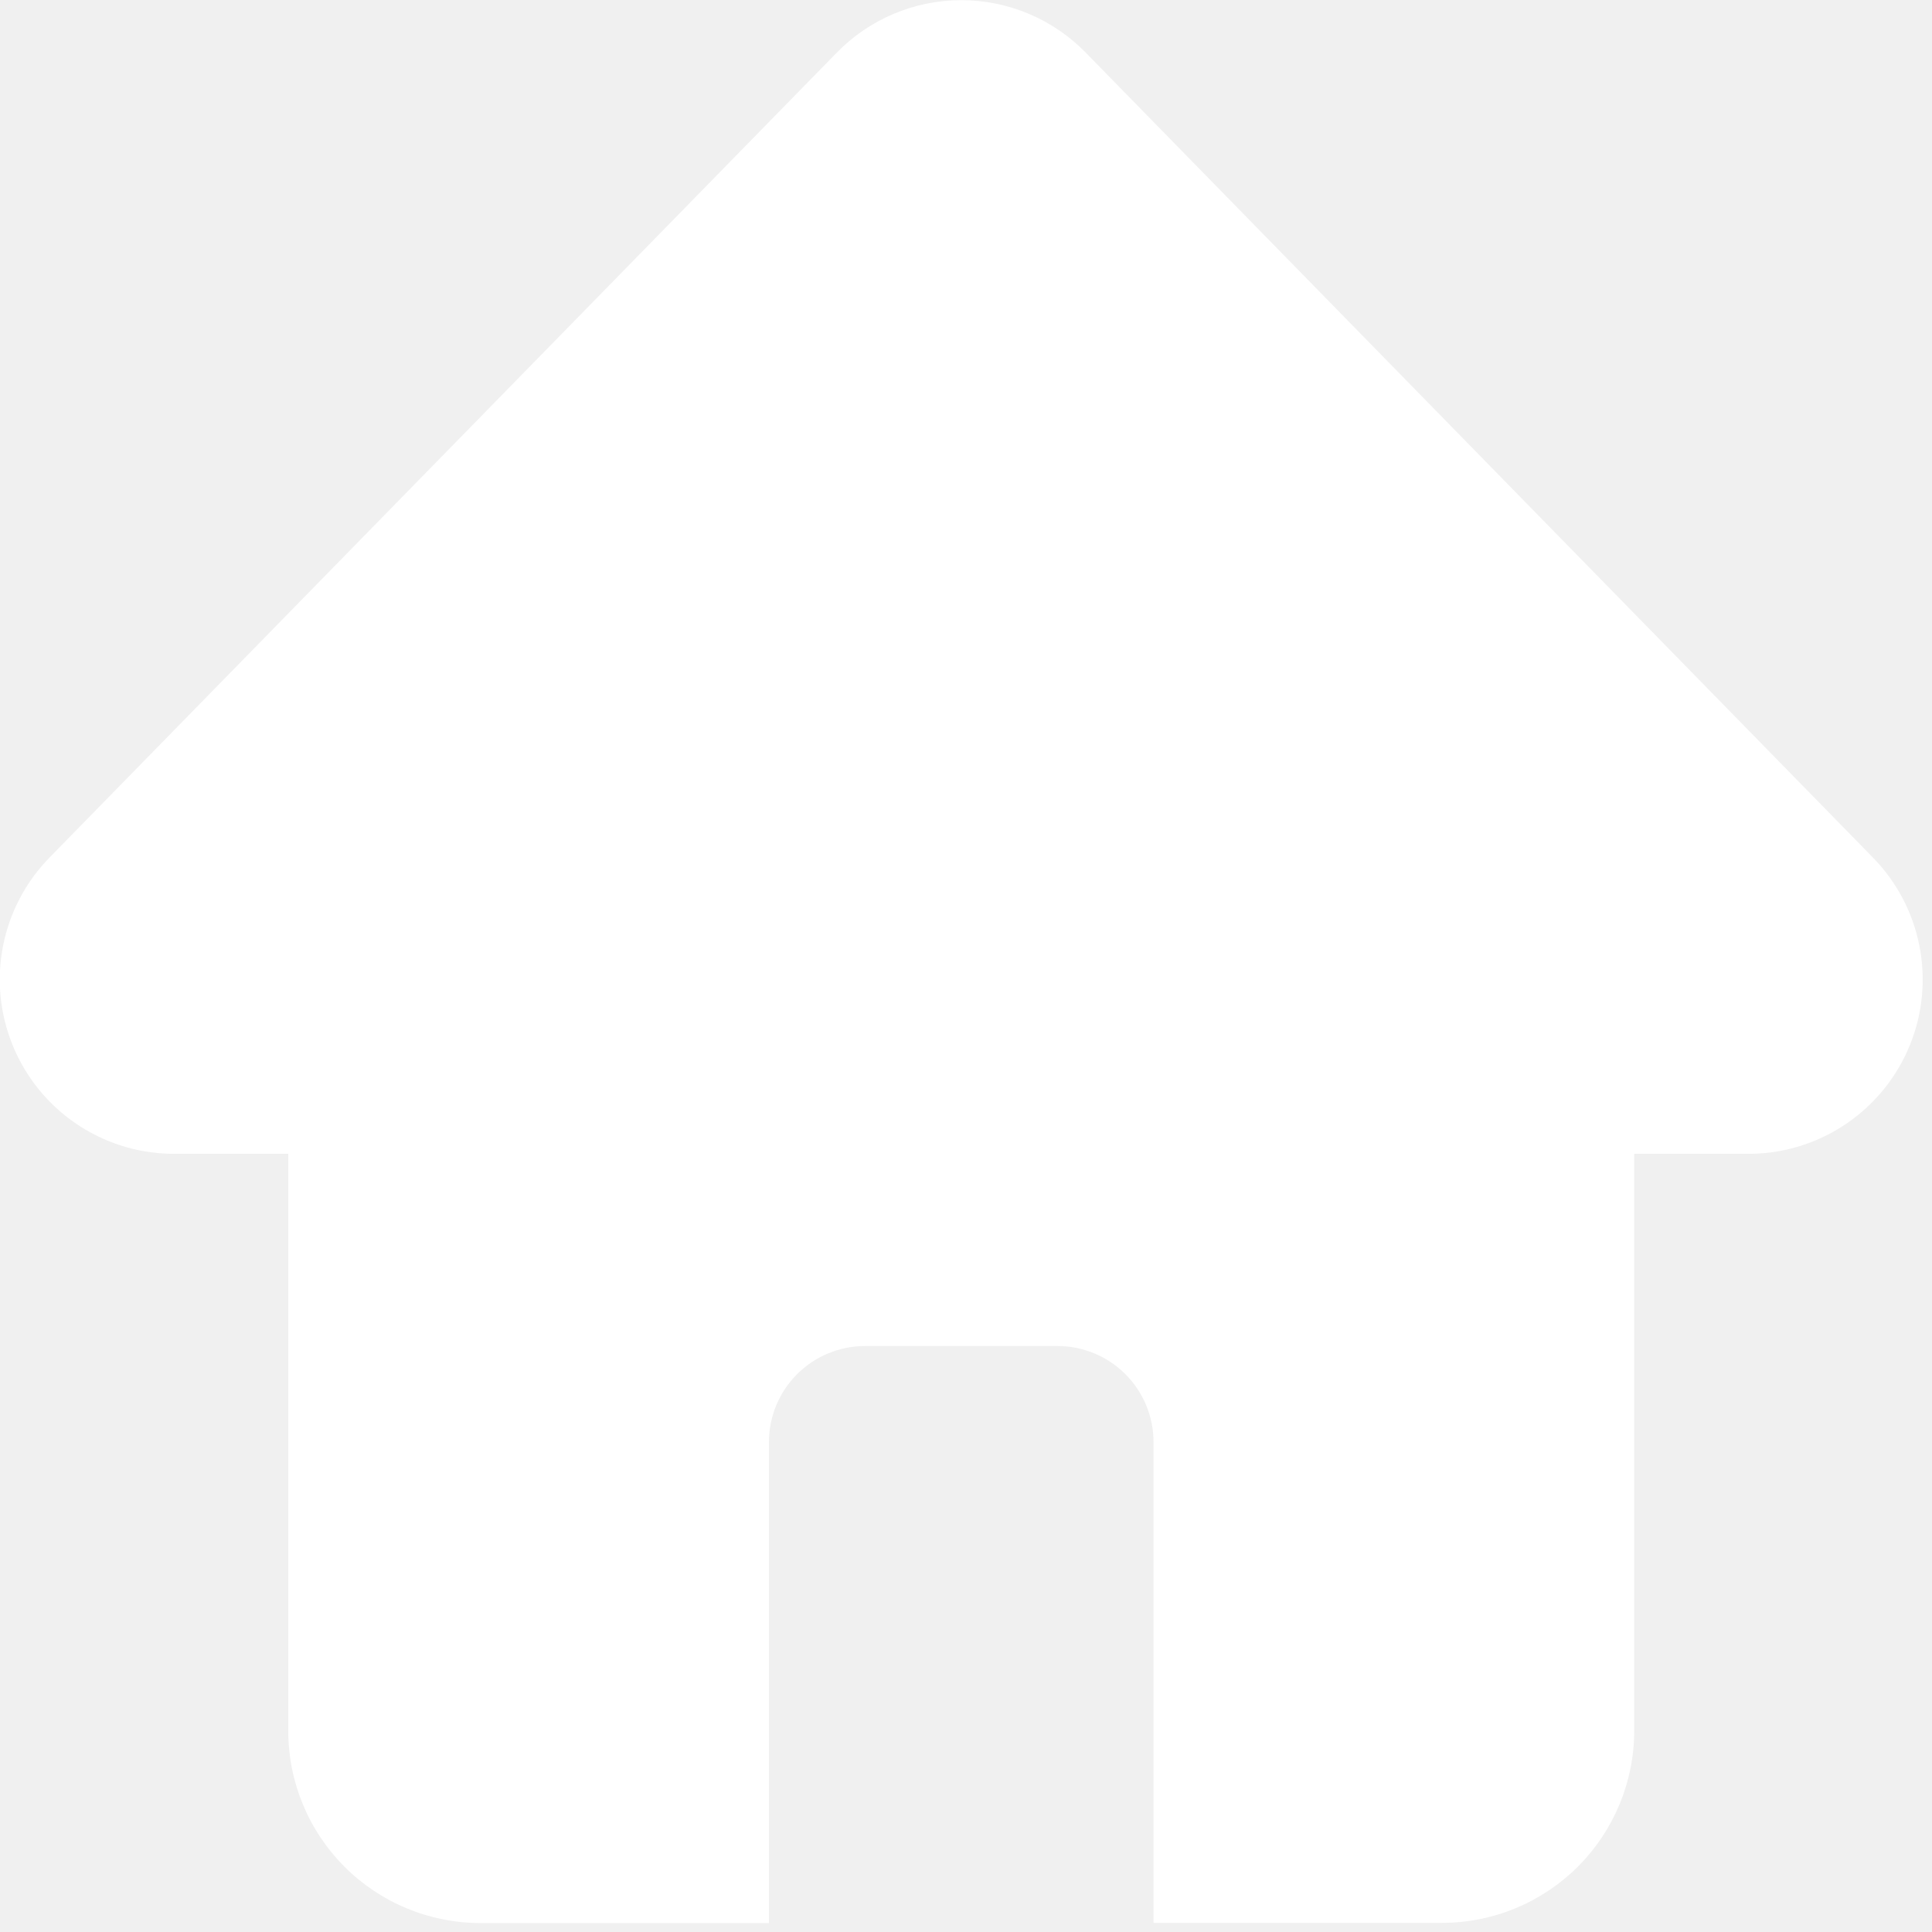
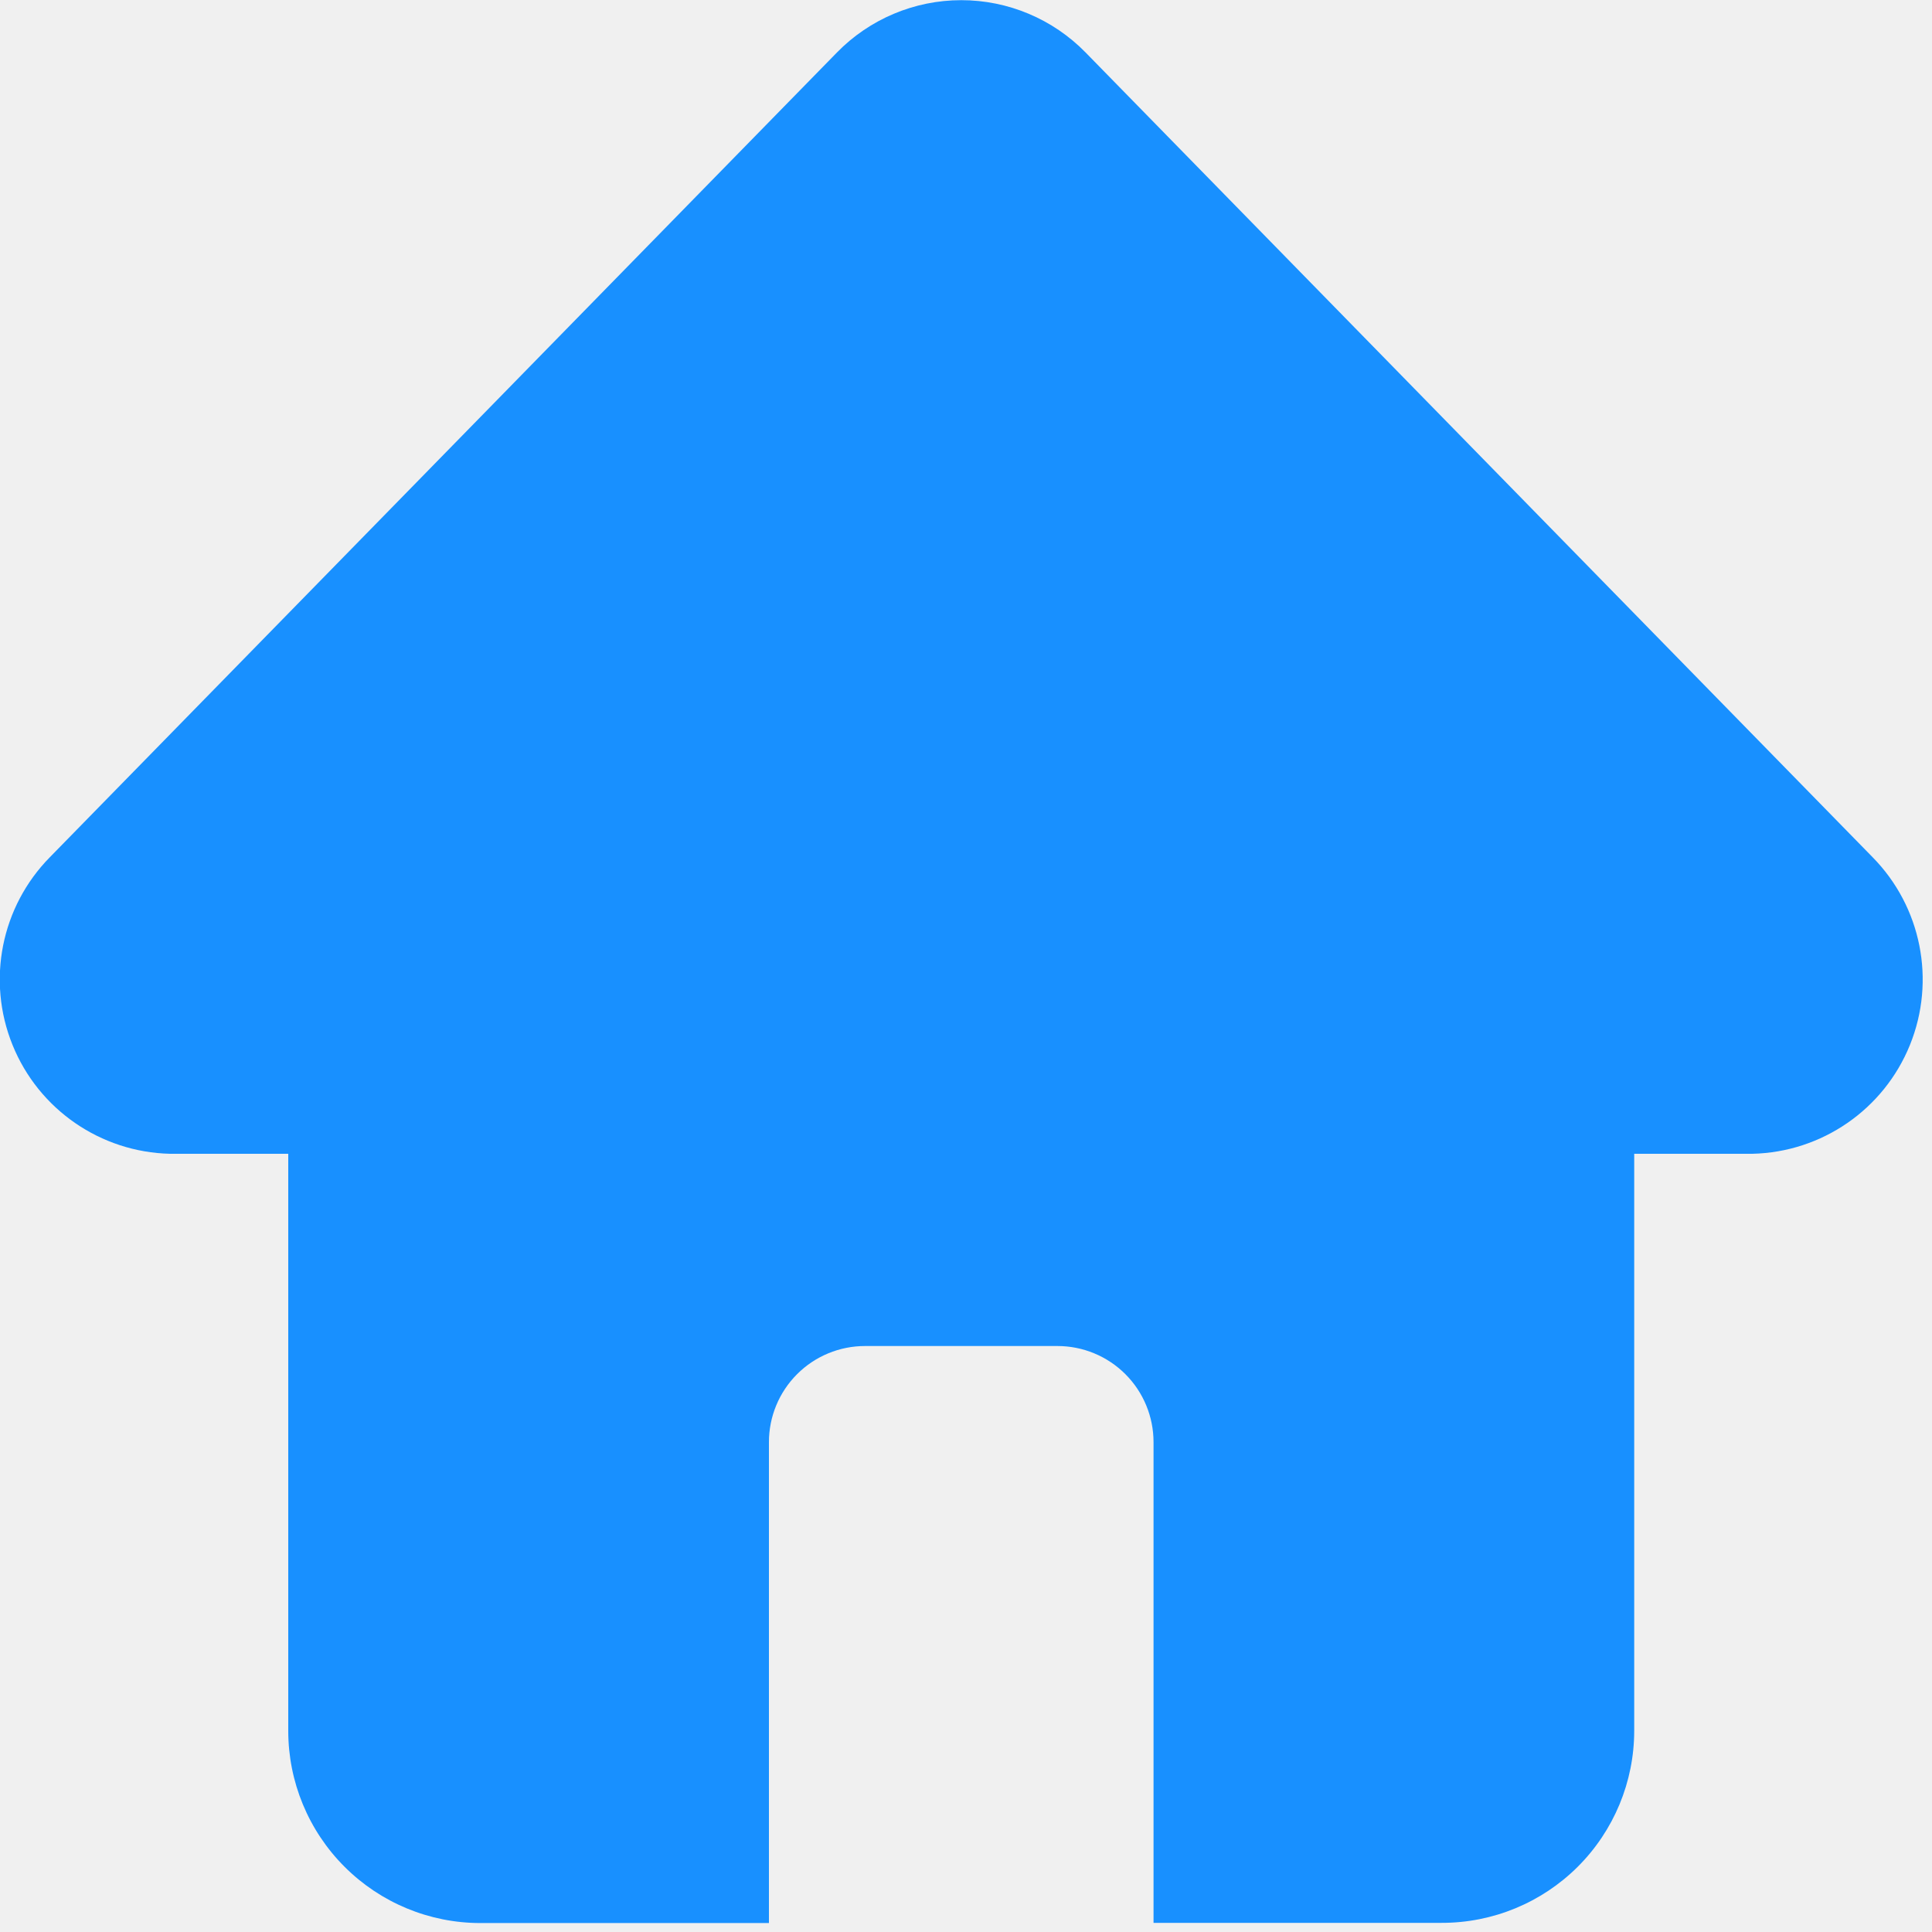
<svg xmlns="http://www.w3.org/2000/svg" width="30" height="30" viewBox="0 0 30 30">
  <defs>
    <style>
      .cls-1 {
        fill: rgba(255,255,255,0);
      }

      .cls-2 {
-         fill: #fff;
+         fill: #1890ff;
      }
    </style>
  </defs>
  <g id="home_page" transform="translate(-35 -115)">
    <rect id="矩形_93" data-name="矩形 93" class="cls-1" width="30" height="30" transform="translate(35 115)" />
    <path id="路径_119" data-name="路径 119" class="cls-2" d="M29.2,13.234,16.982.741a2.7,2.7,0,0,0-3.863,0L.9,13.234a2.707,2.707,0,0,0,1.866,4.607H4.6V26.8a2.984,2.984,0,0,0,2.986,2.986h4.478V22.319a1.492,1.492,0,0,1,1.493-1.493h2.986a1.492,1.492,0,0,1,1.493,1.493v7.464h4.475A2.984,2.984,0,0,0,25.5,26.8V17.841h1.834A2.707,2.707,0,0,0,29.2,13.234Z" transform="translate(34.876 115.075)" />
  </g>
</svg>
